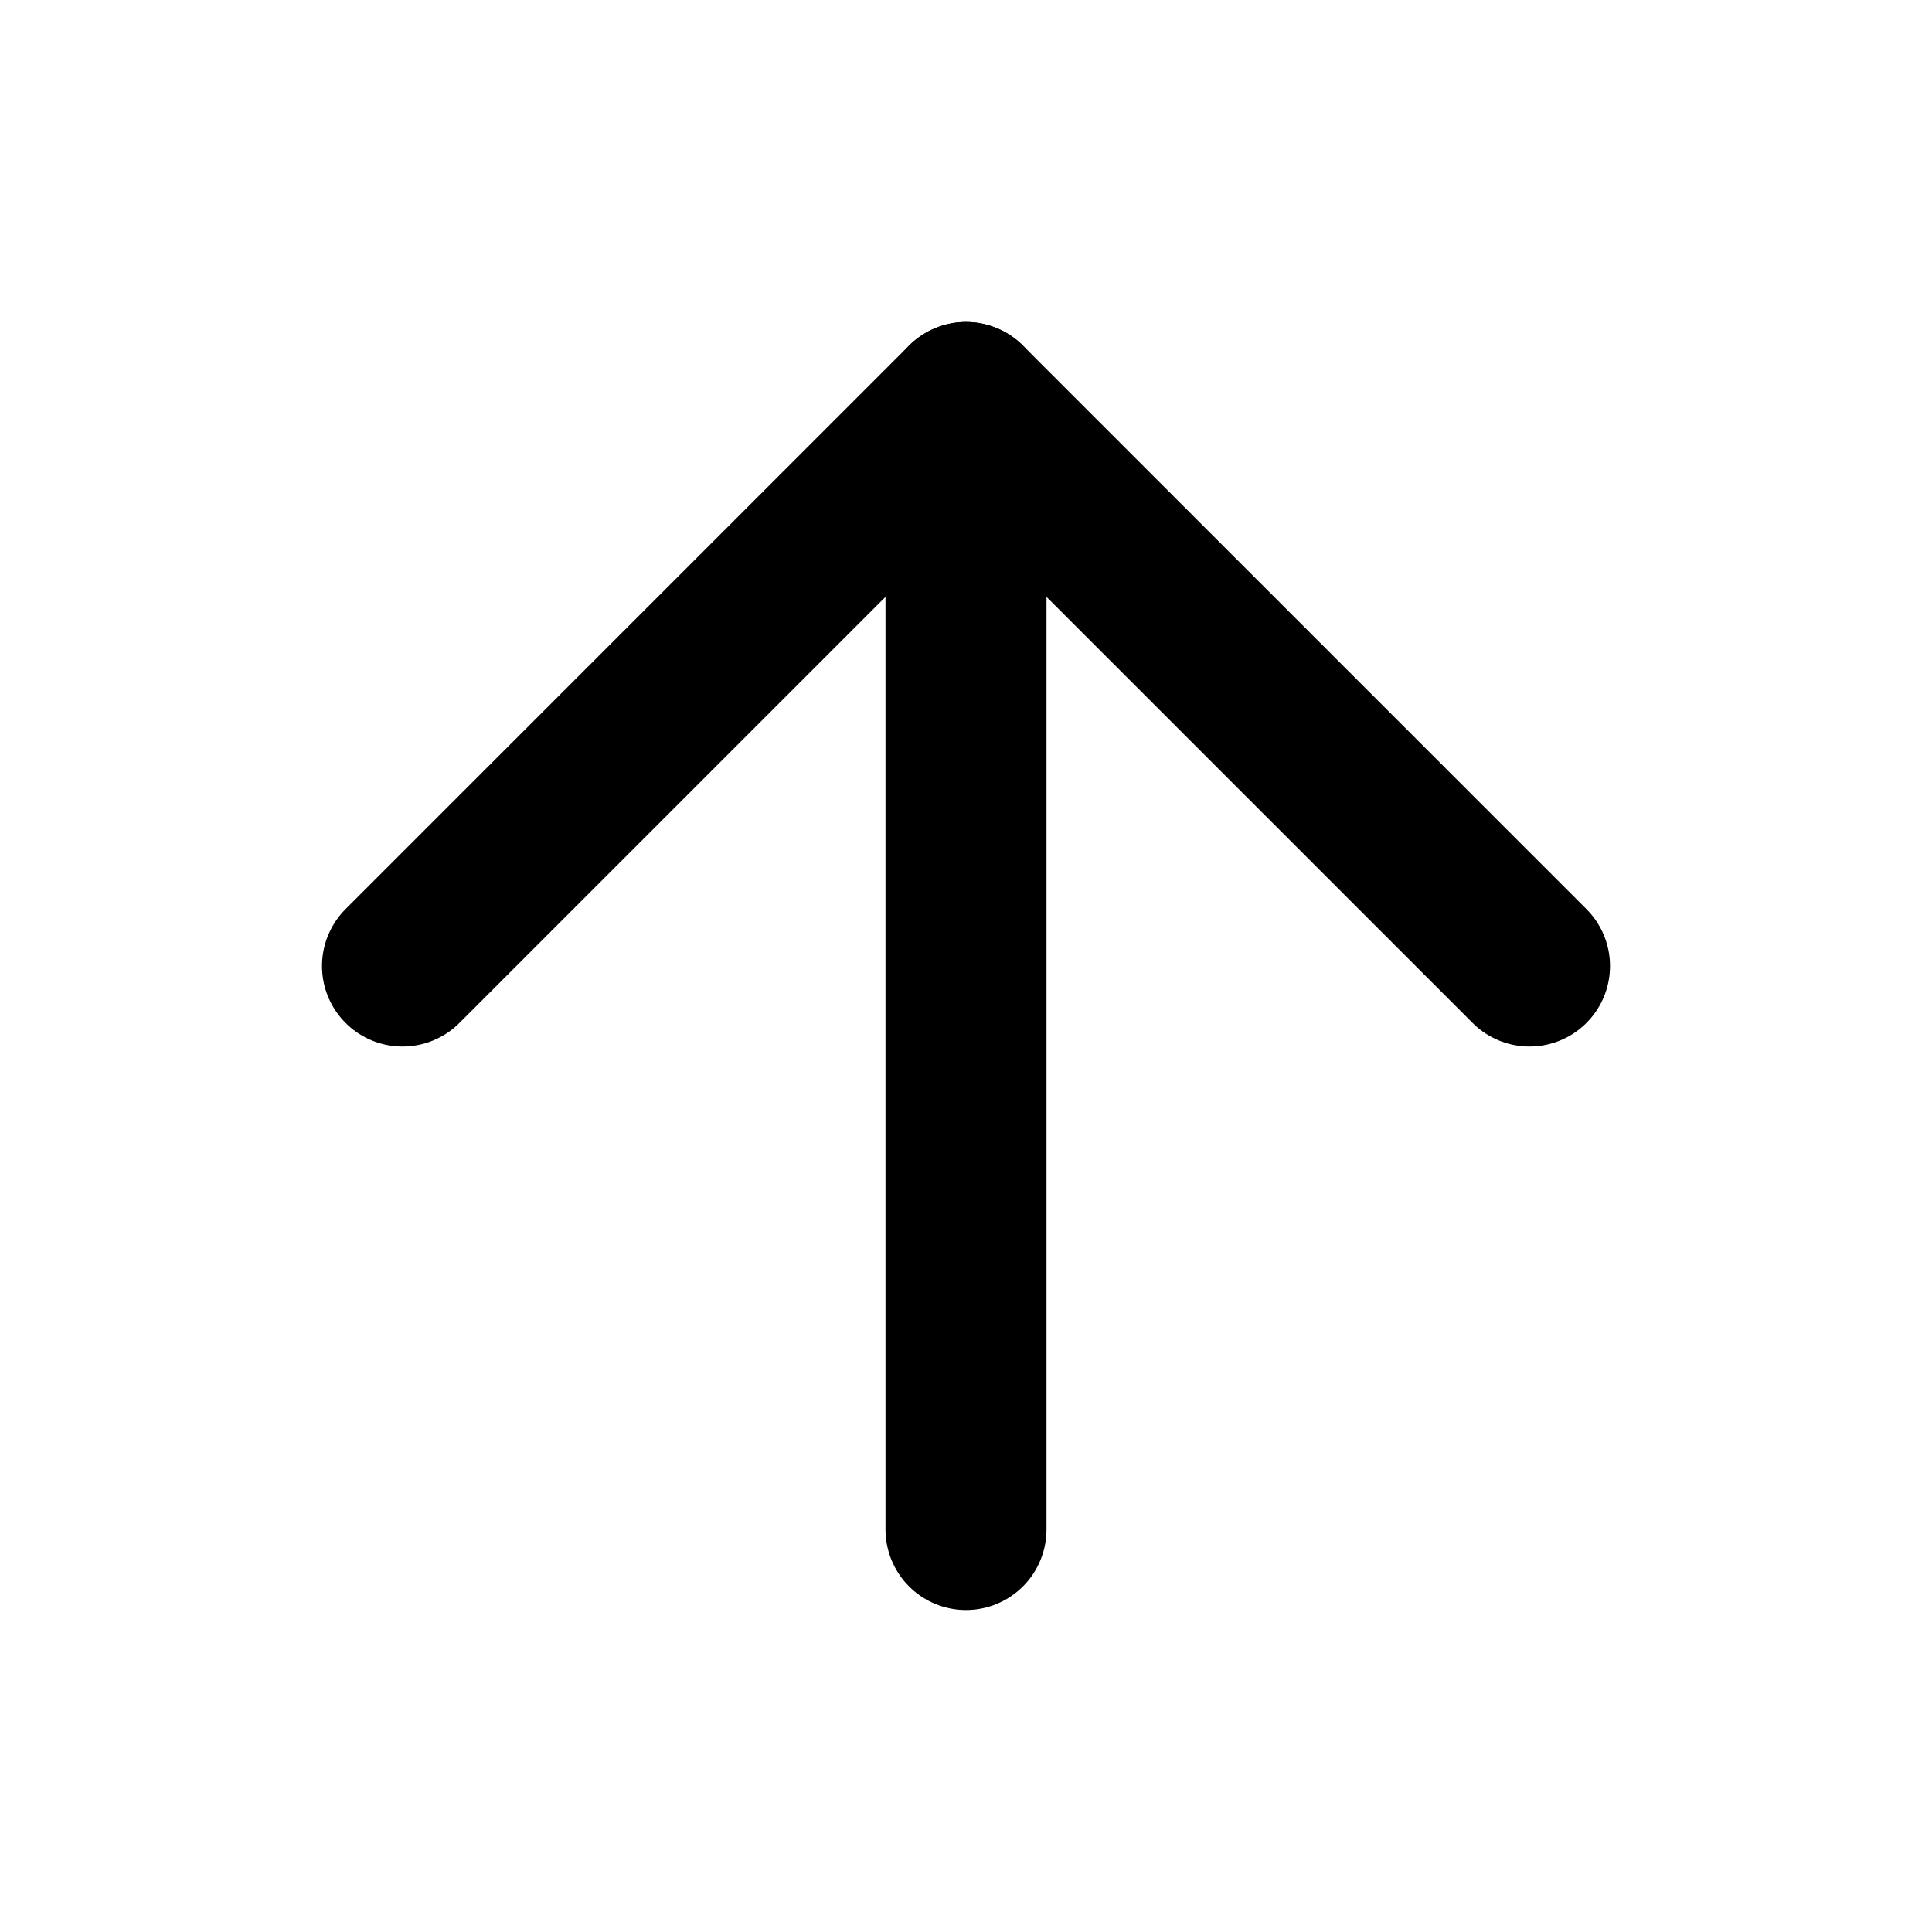
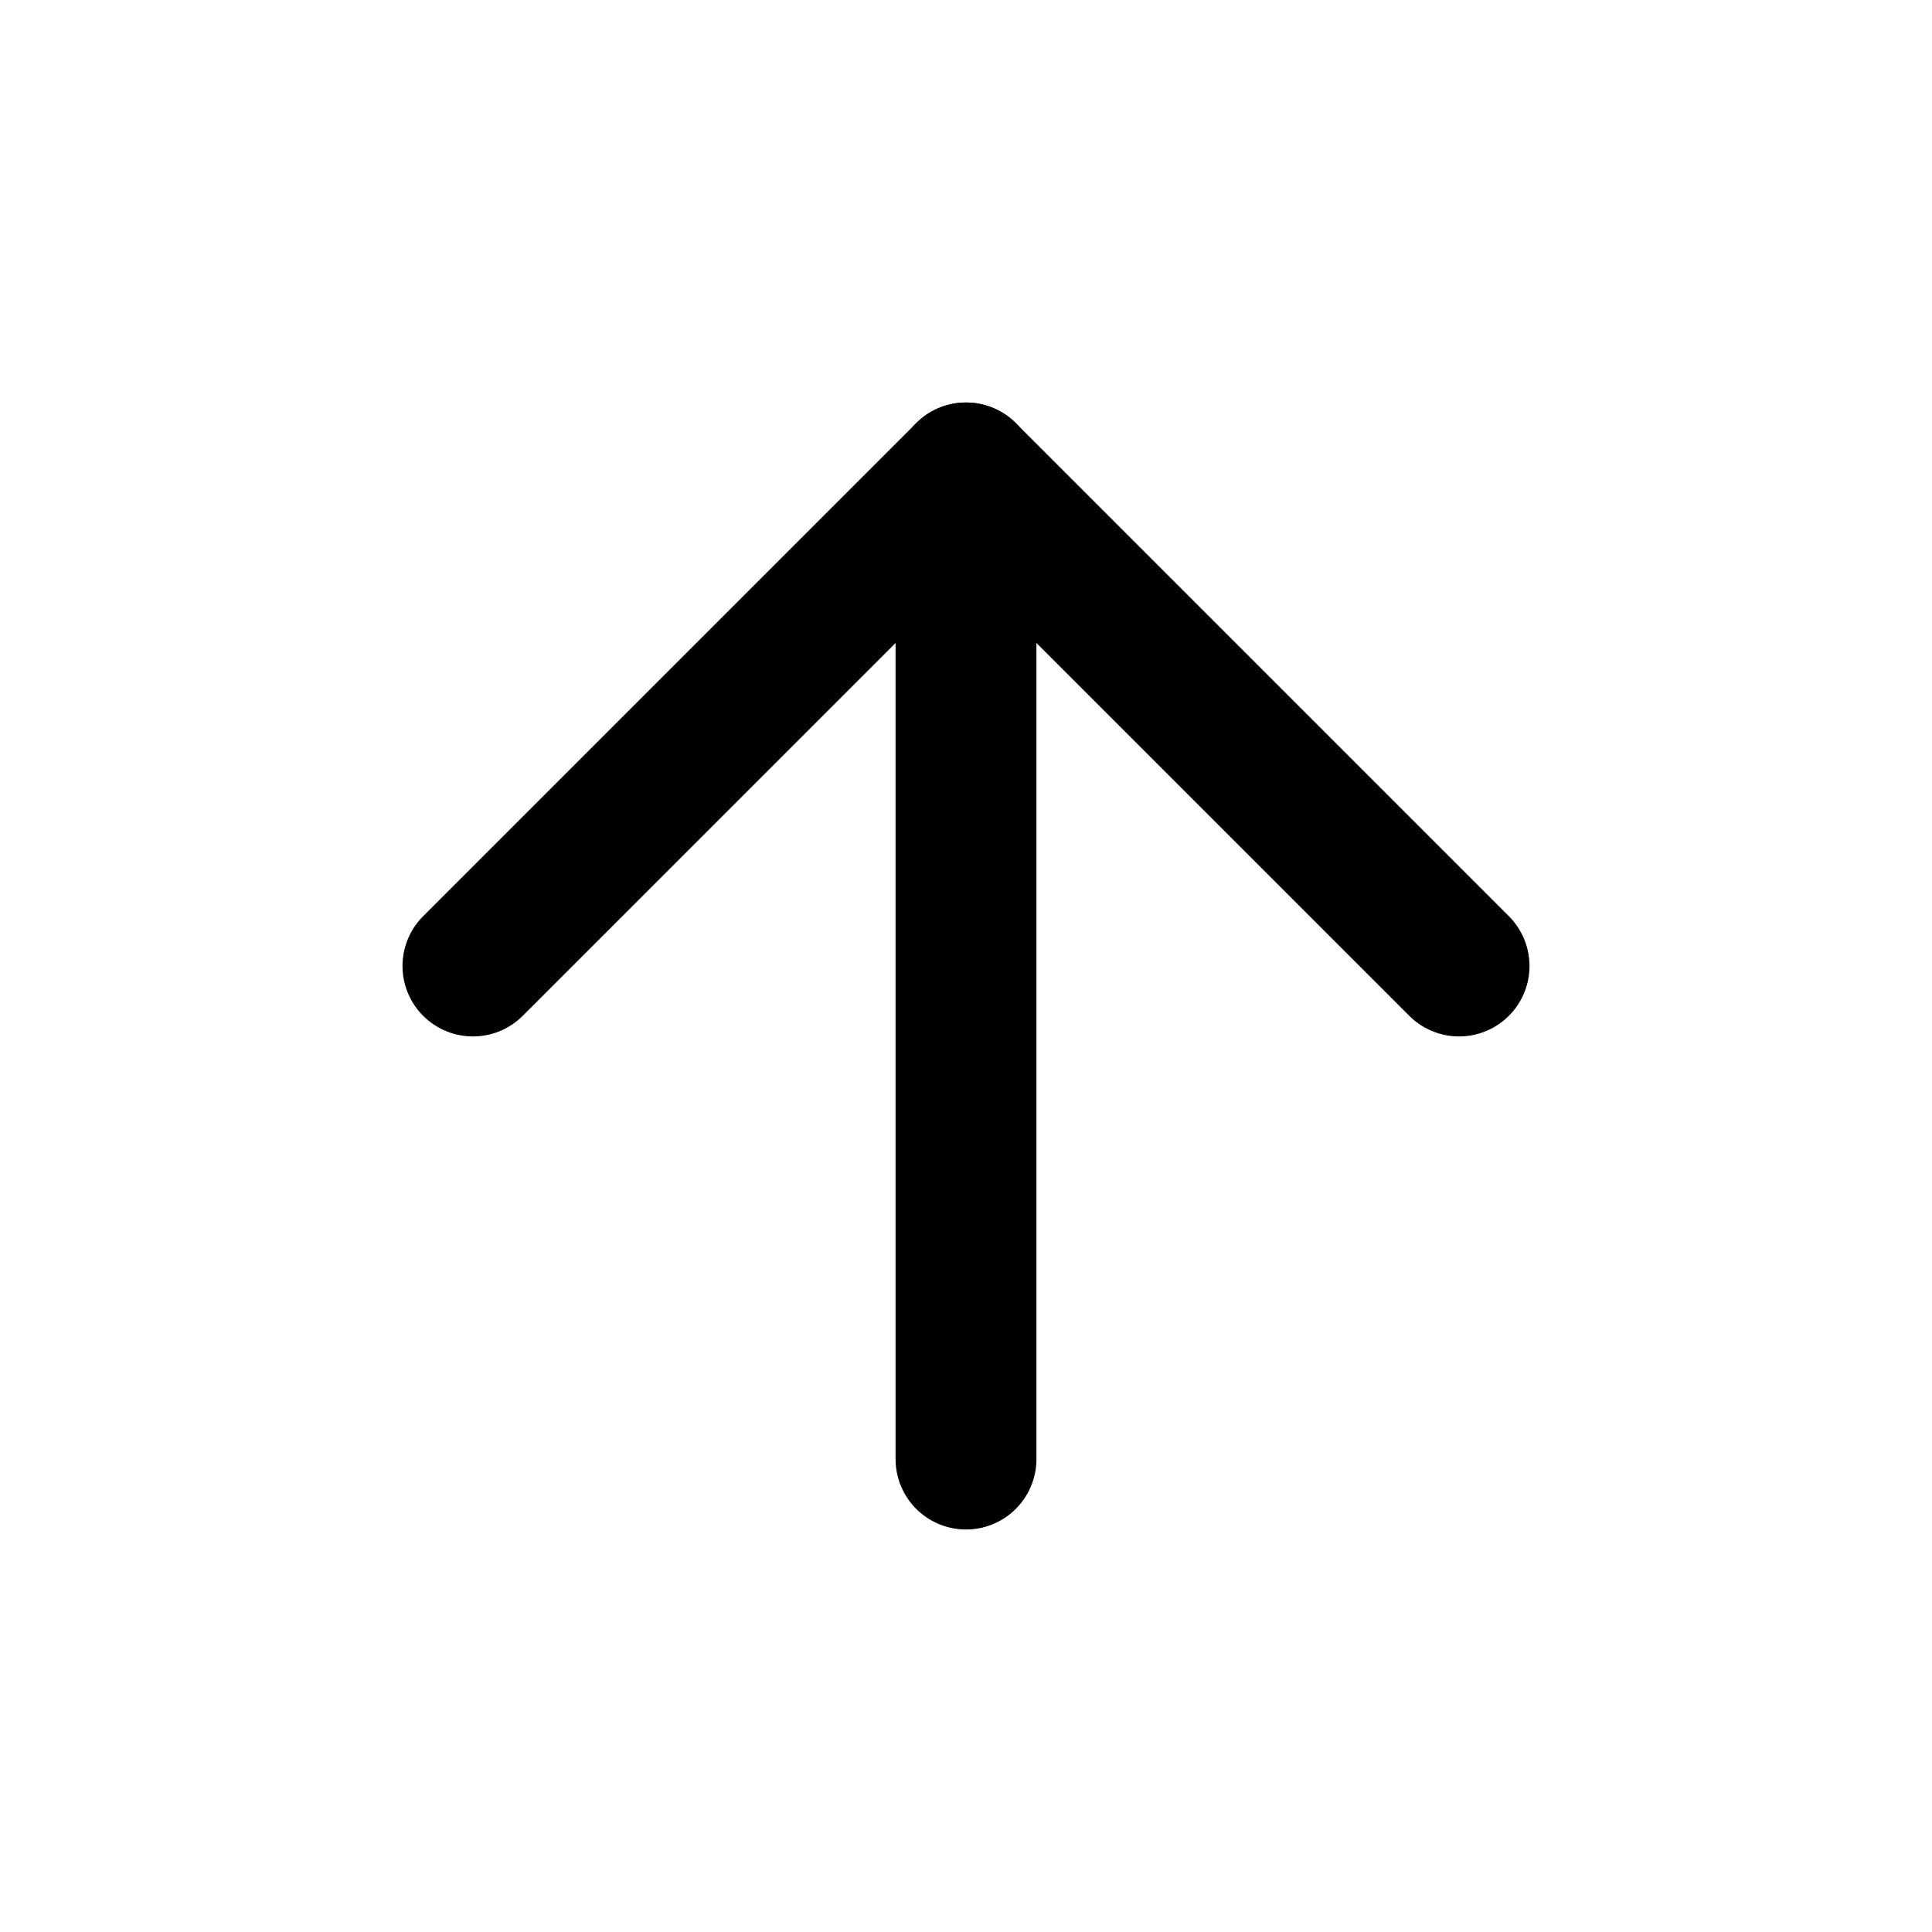
<svg xmlns="http://www.w3.org/2000/svg" viewBox="0 0 24 24" fill="none" stroke="currentColor" stroke-width="2" stroke-linecap="round" stroke-linejoin="round">
-   <path d="M12 19V5" />
-   <path d="m5 12 7-7 7 7" />
+   <g transform="translate(1.5 1.5) scale(0.875)">
+     <path d="m5 12 7-7 7 7" />
+     <path d="M12 19V5" />
+   </g>
</svg>
